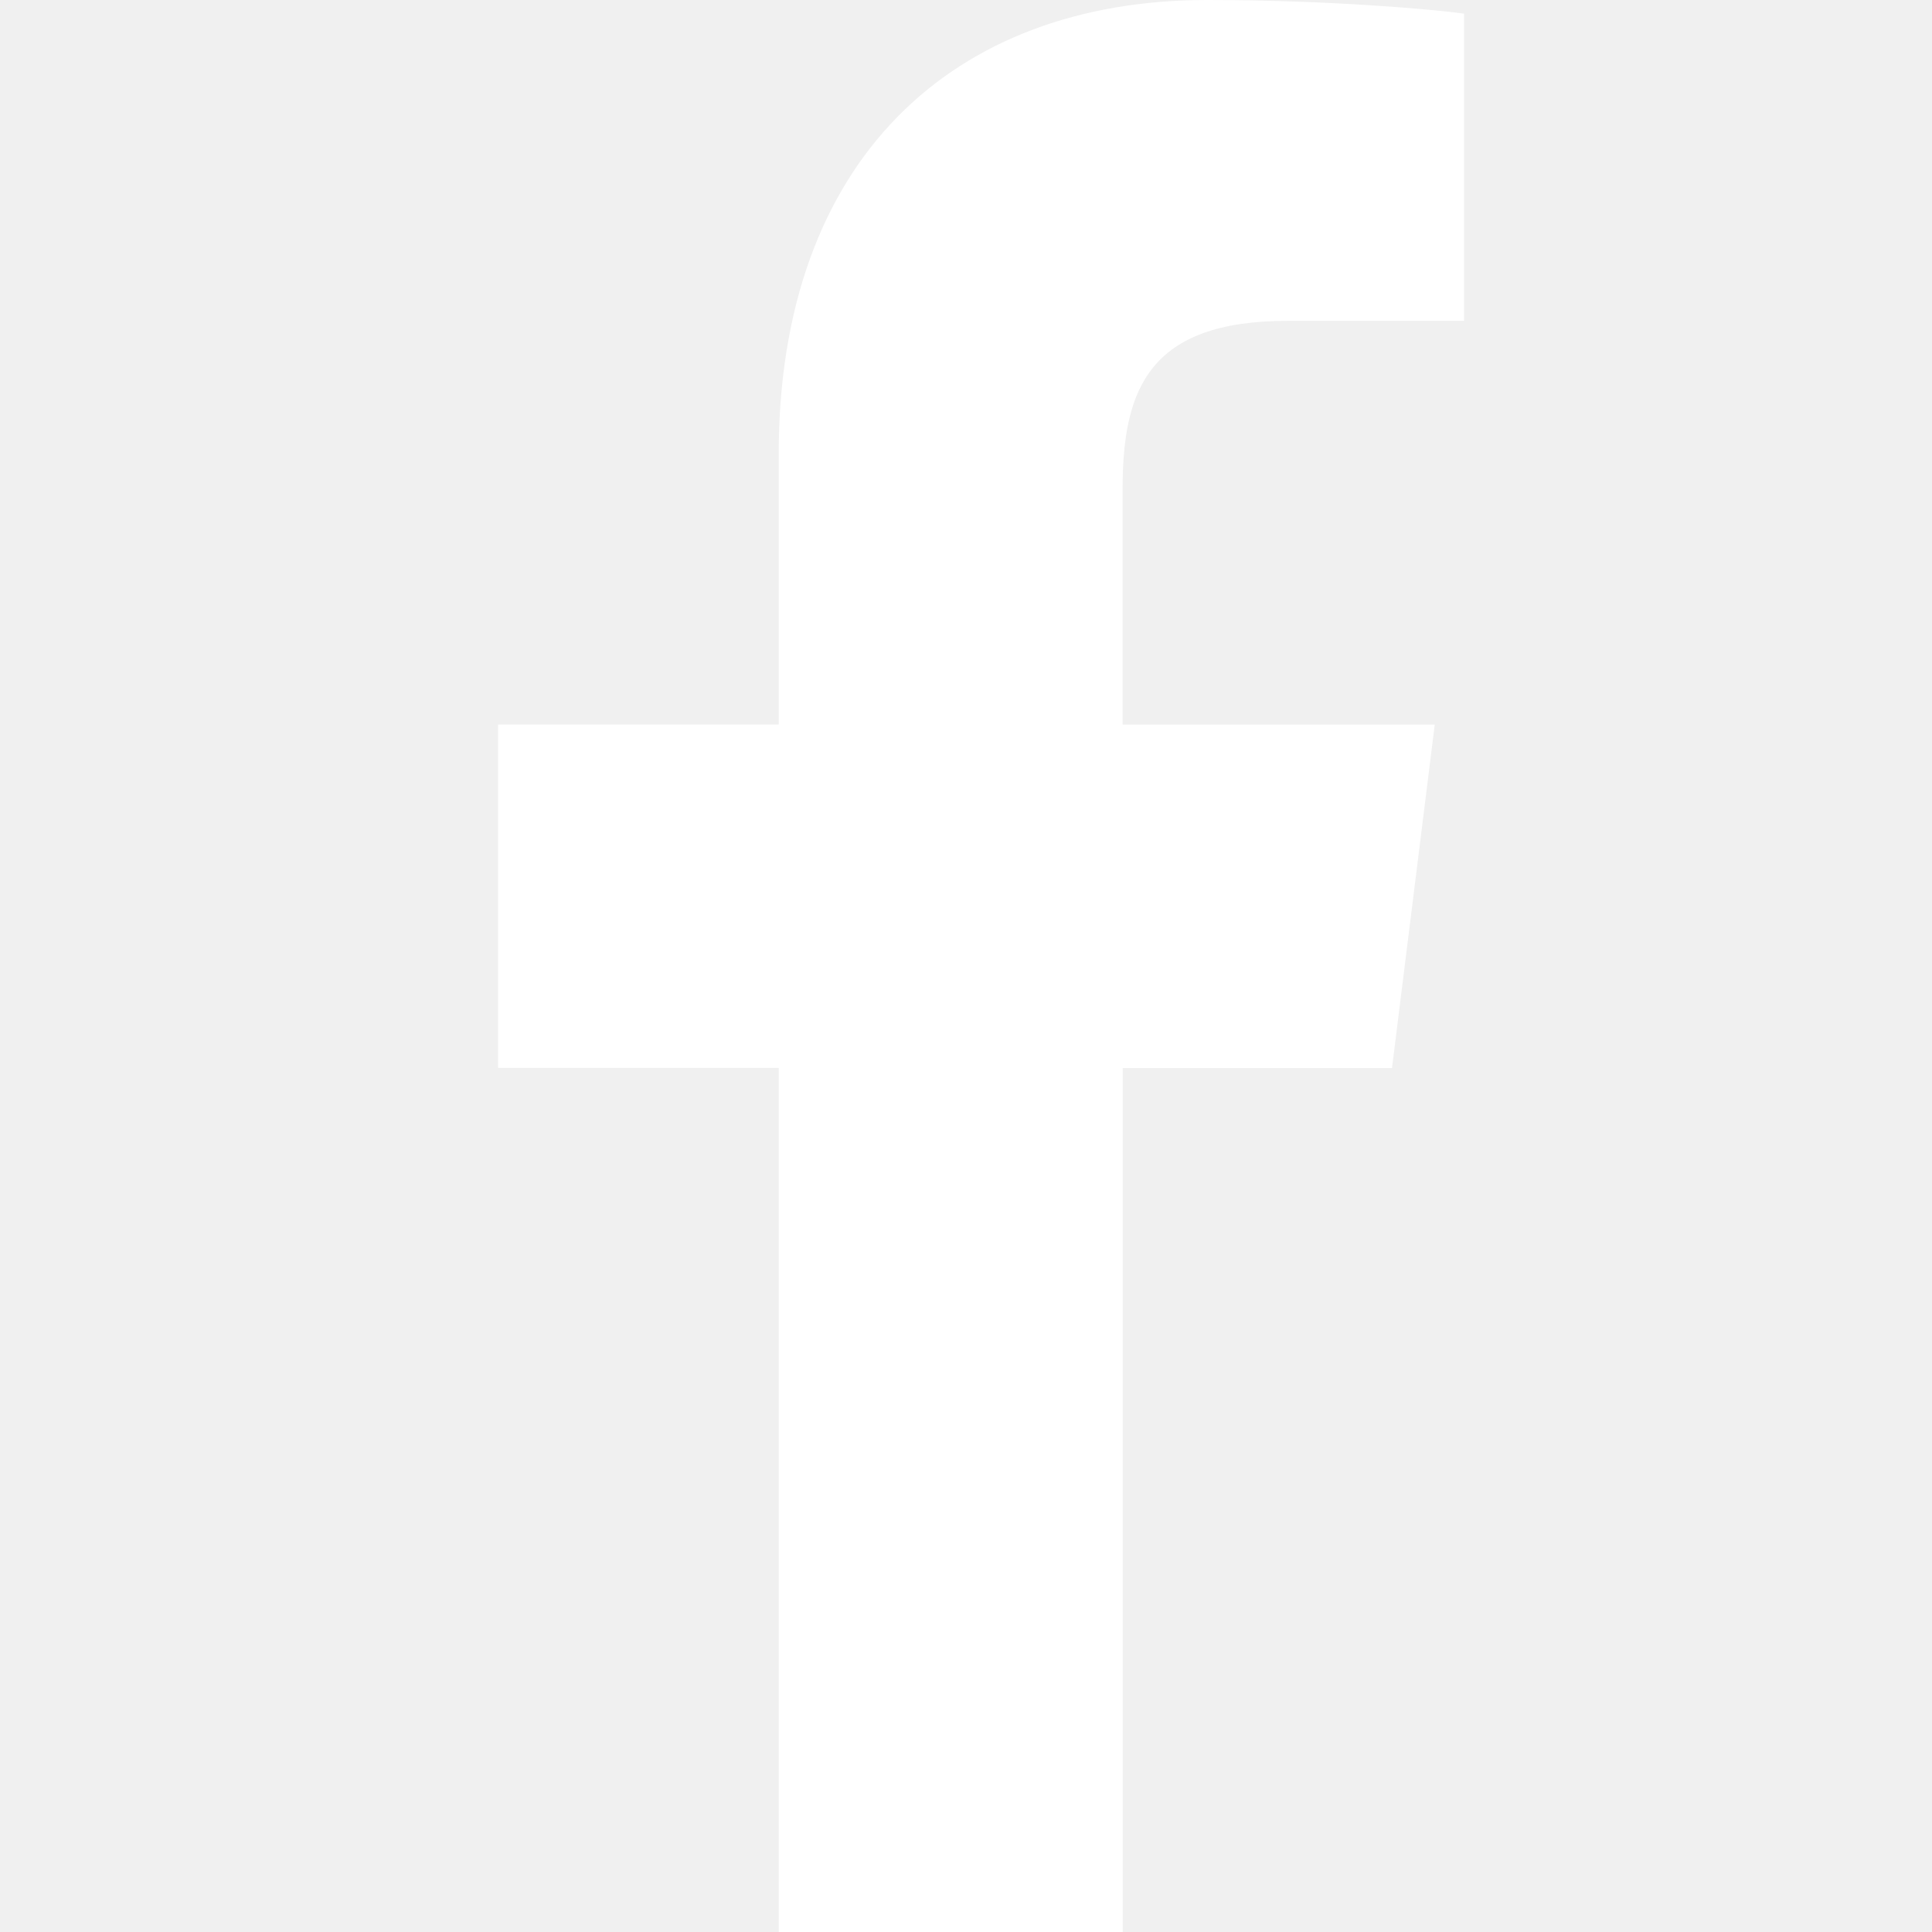
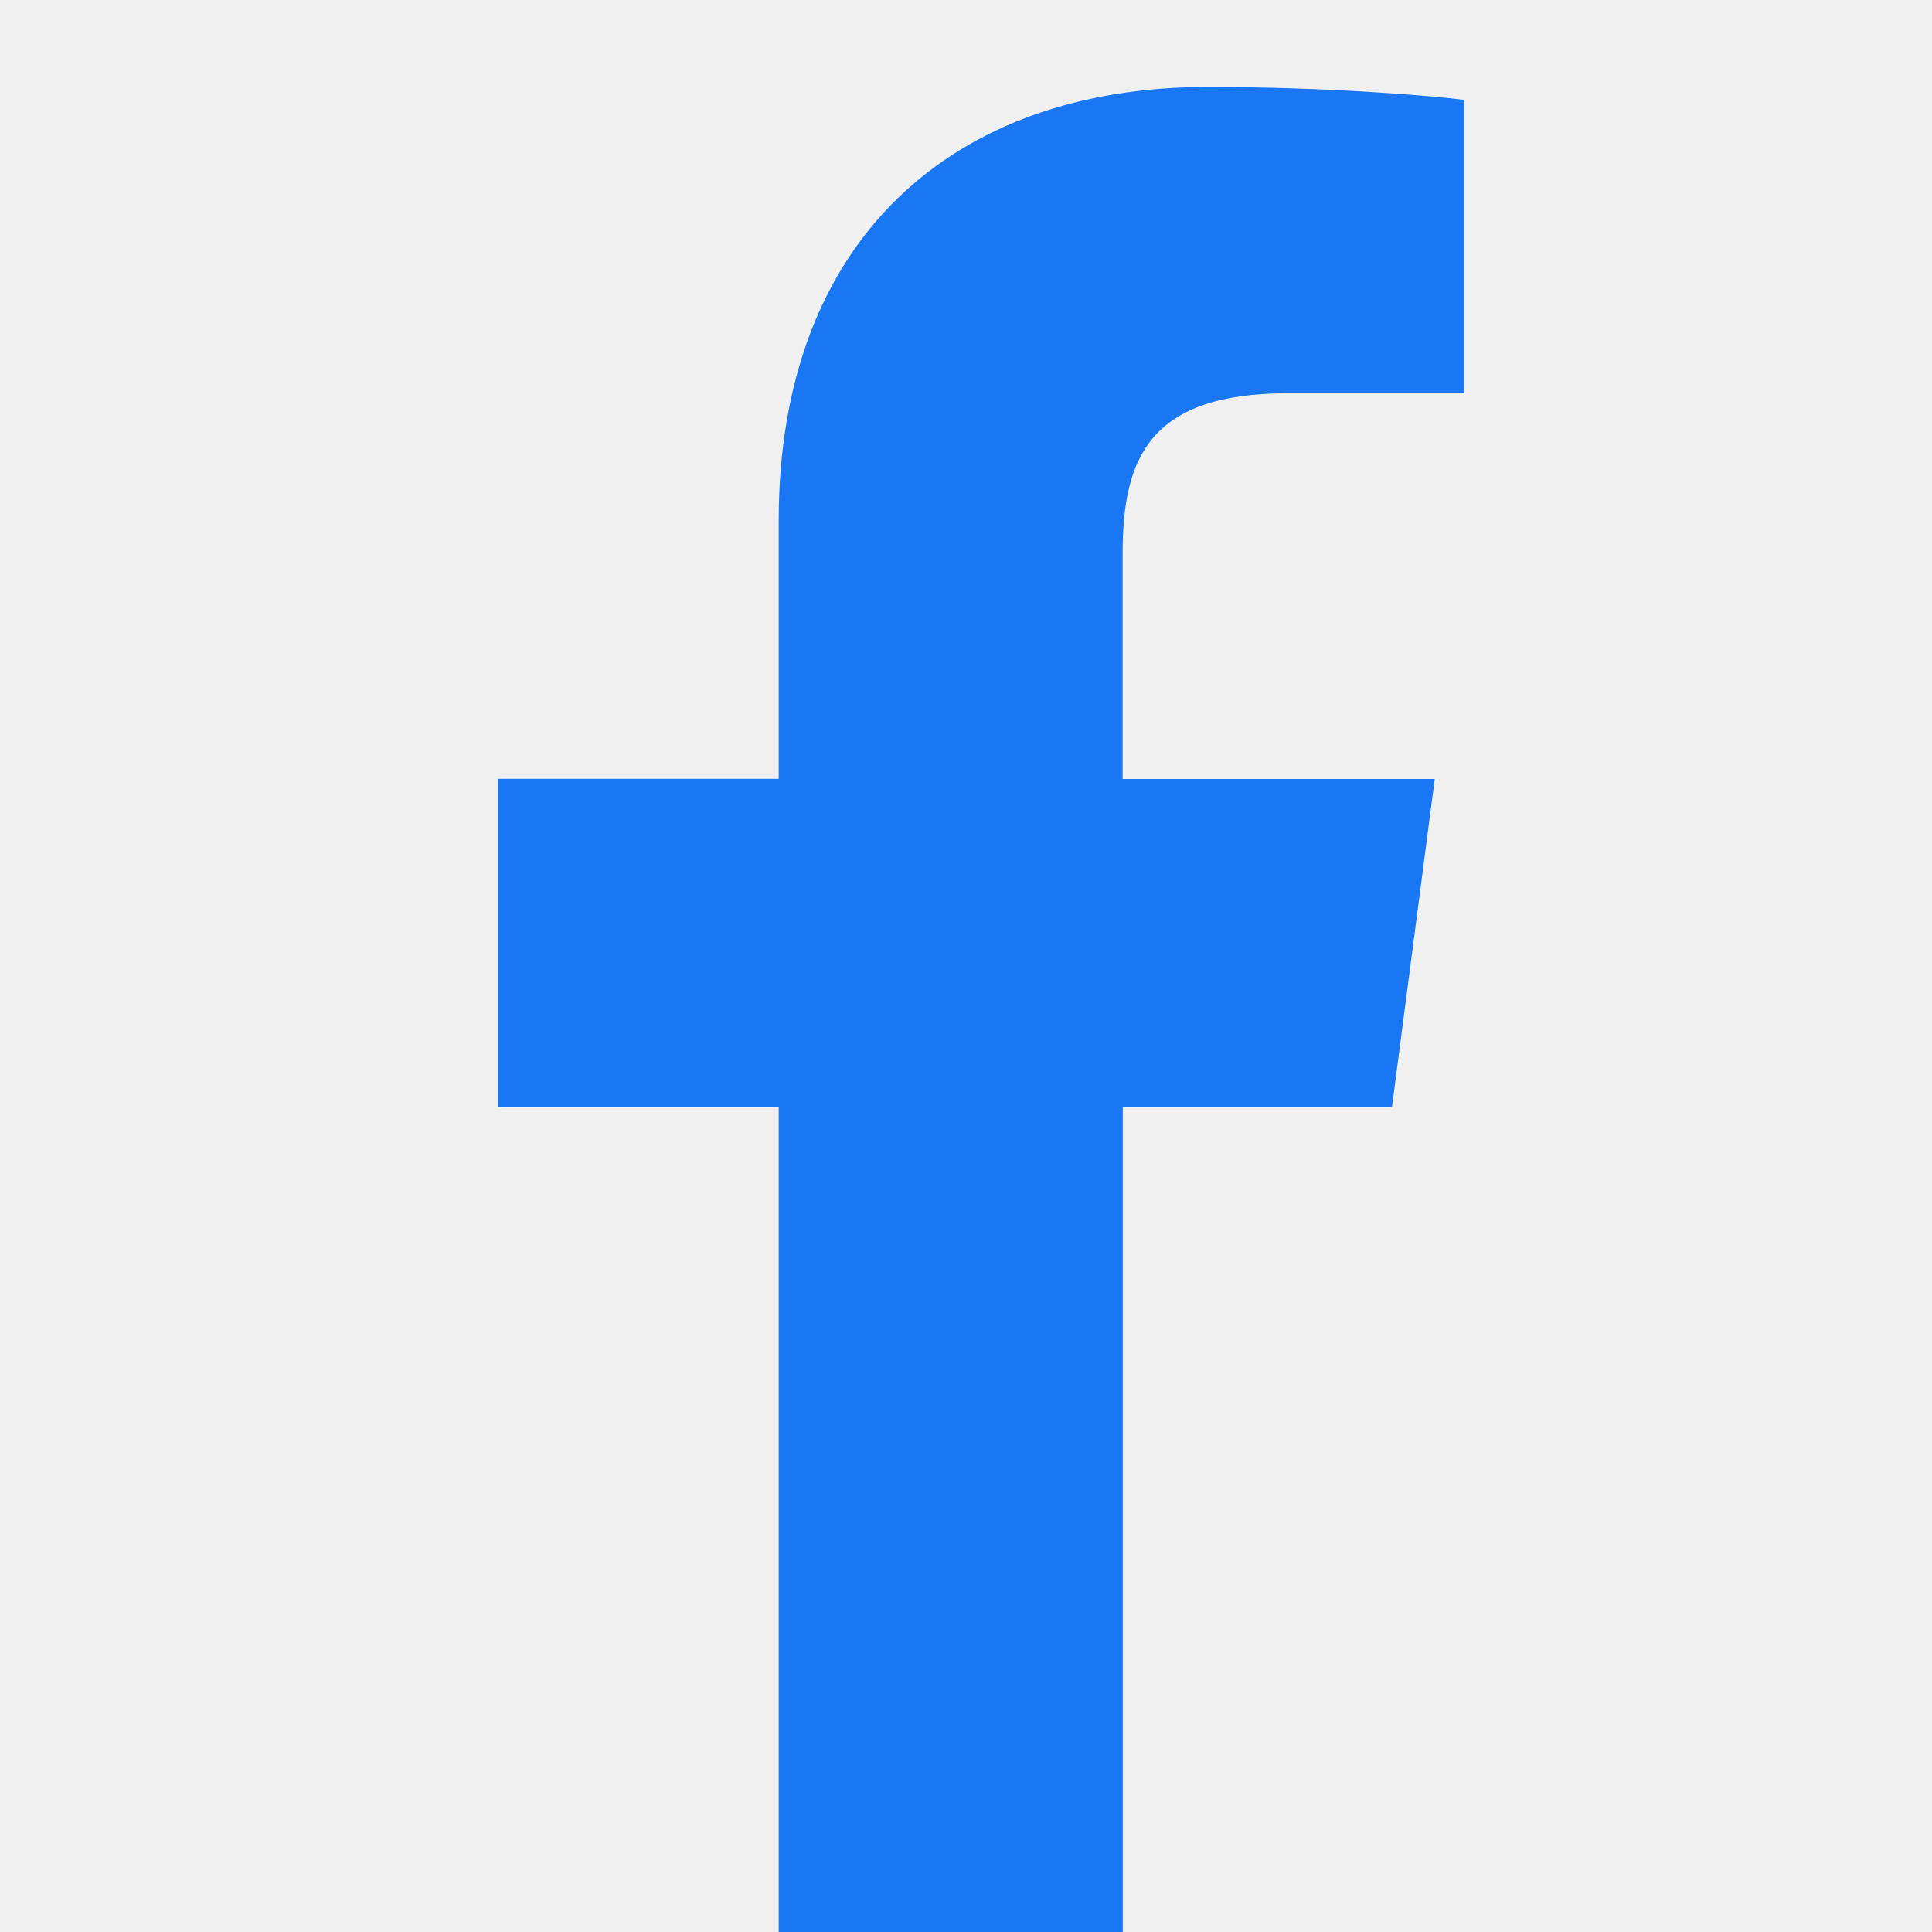
<svg xmlns="http://www.w3.org/2000/svg" width="16" height="16" viewBox="0 0 16 16" fill="none">
-   <g clip-path="url(#clip0_228_1568)">
-     <path d="M10.665 2.657H12.125V0.113C11.873 0.078 11.007 0 9.997 0C7.891 0 6.449 1.325 6.449 3.759V6H4.125V8.844H6.449V16H9.298V8.845H11.528L11.882 6.001H9.297V4.041C9.298 3.219 9.519 2.657 10.665 2.657Z" fill="white" />
+   <g clip-path="url(#clip0_189_341)">
+     <path d="M10.665 3.257H12.125V0.827C11.873 0.794 11.007 0.72 9.997 0.72C7.891 0.72 6.449 1.985 6.449 4.31V6.45H4.125V9.166H6.449V16.001H9.298V9.167H11.528L11.882 6.451H9.297V4.579C9.298 3.794 9.519 3.257 10.665 3.257Z" fill="#1977F3" />
  </g>
  <defs>
-     <clipPath id="clip0_228_1568">
-       <rect width="16" height="16" fill="white" />
+     <clipPath id="clip0_189_341">
+       <rect width="16" height="15.281" fill="white" transform="translate(0 0.719727)" />
    </clipPath>
  </defs>
</svg>
